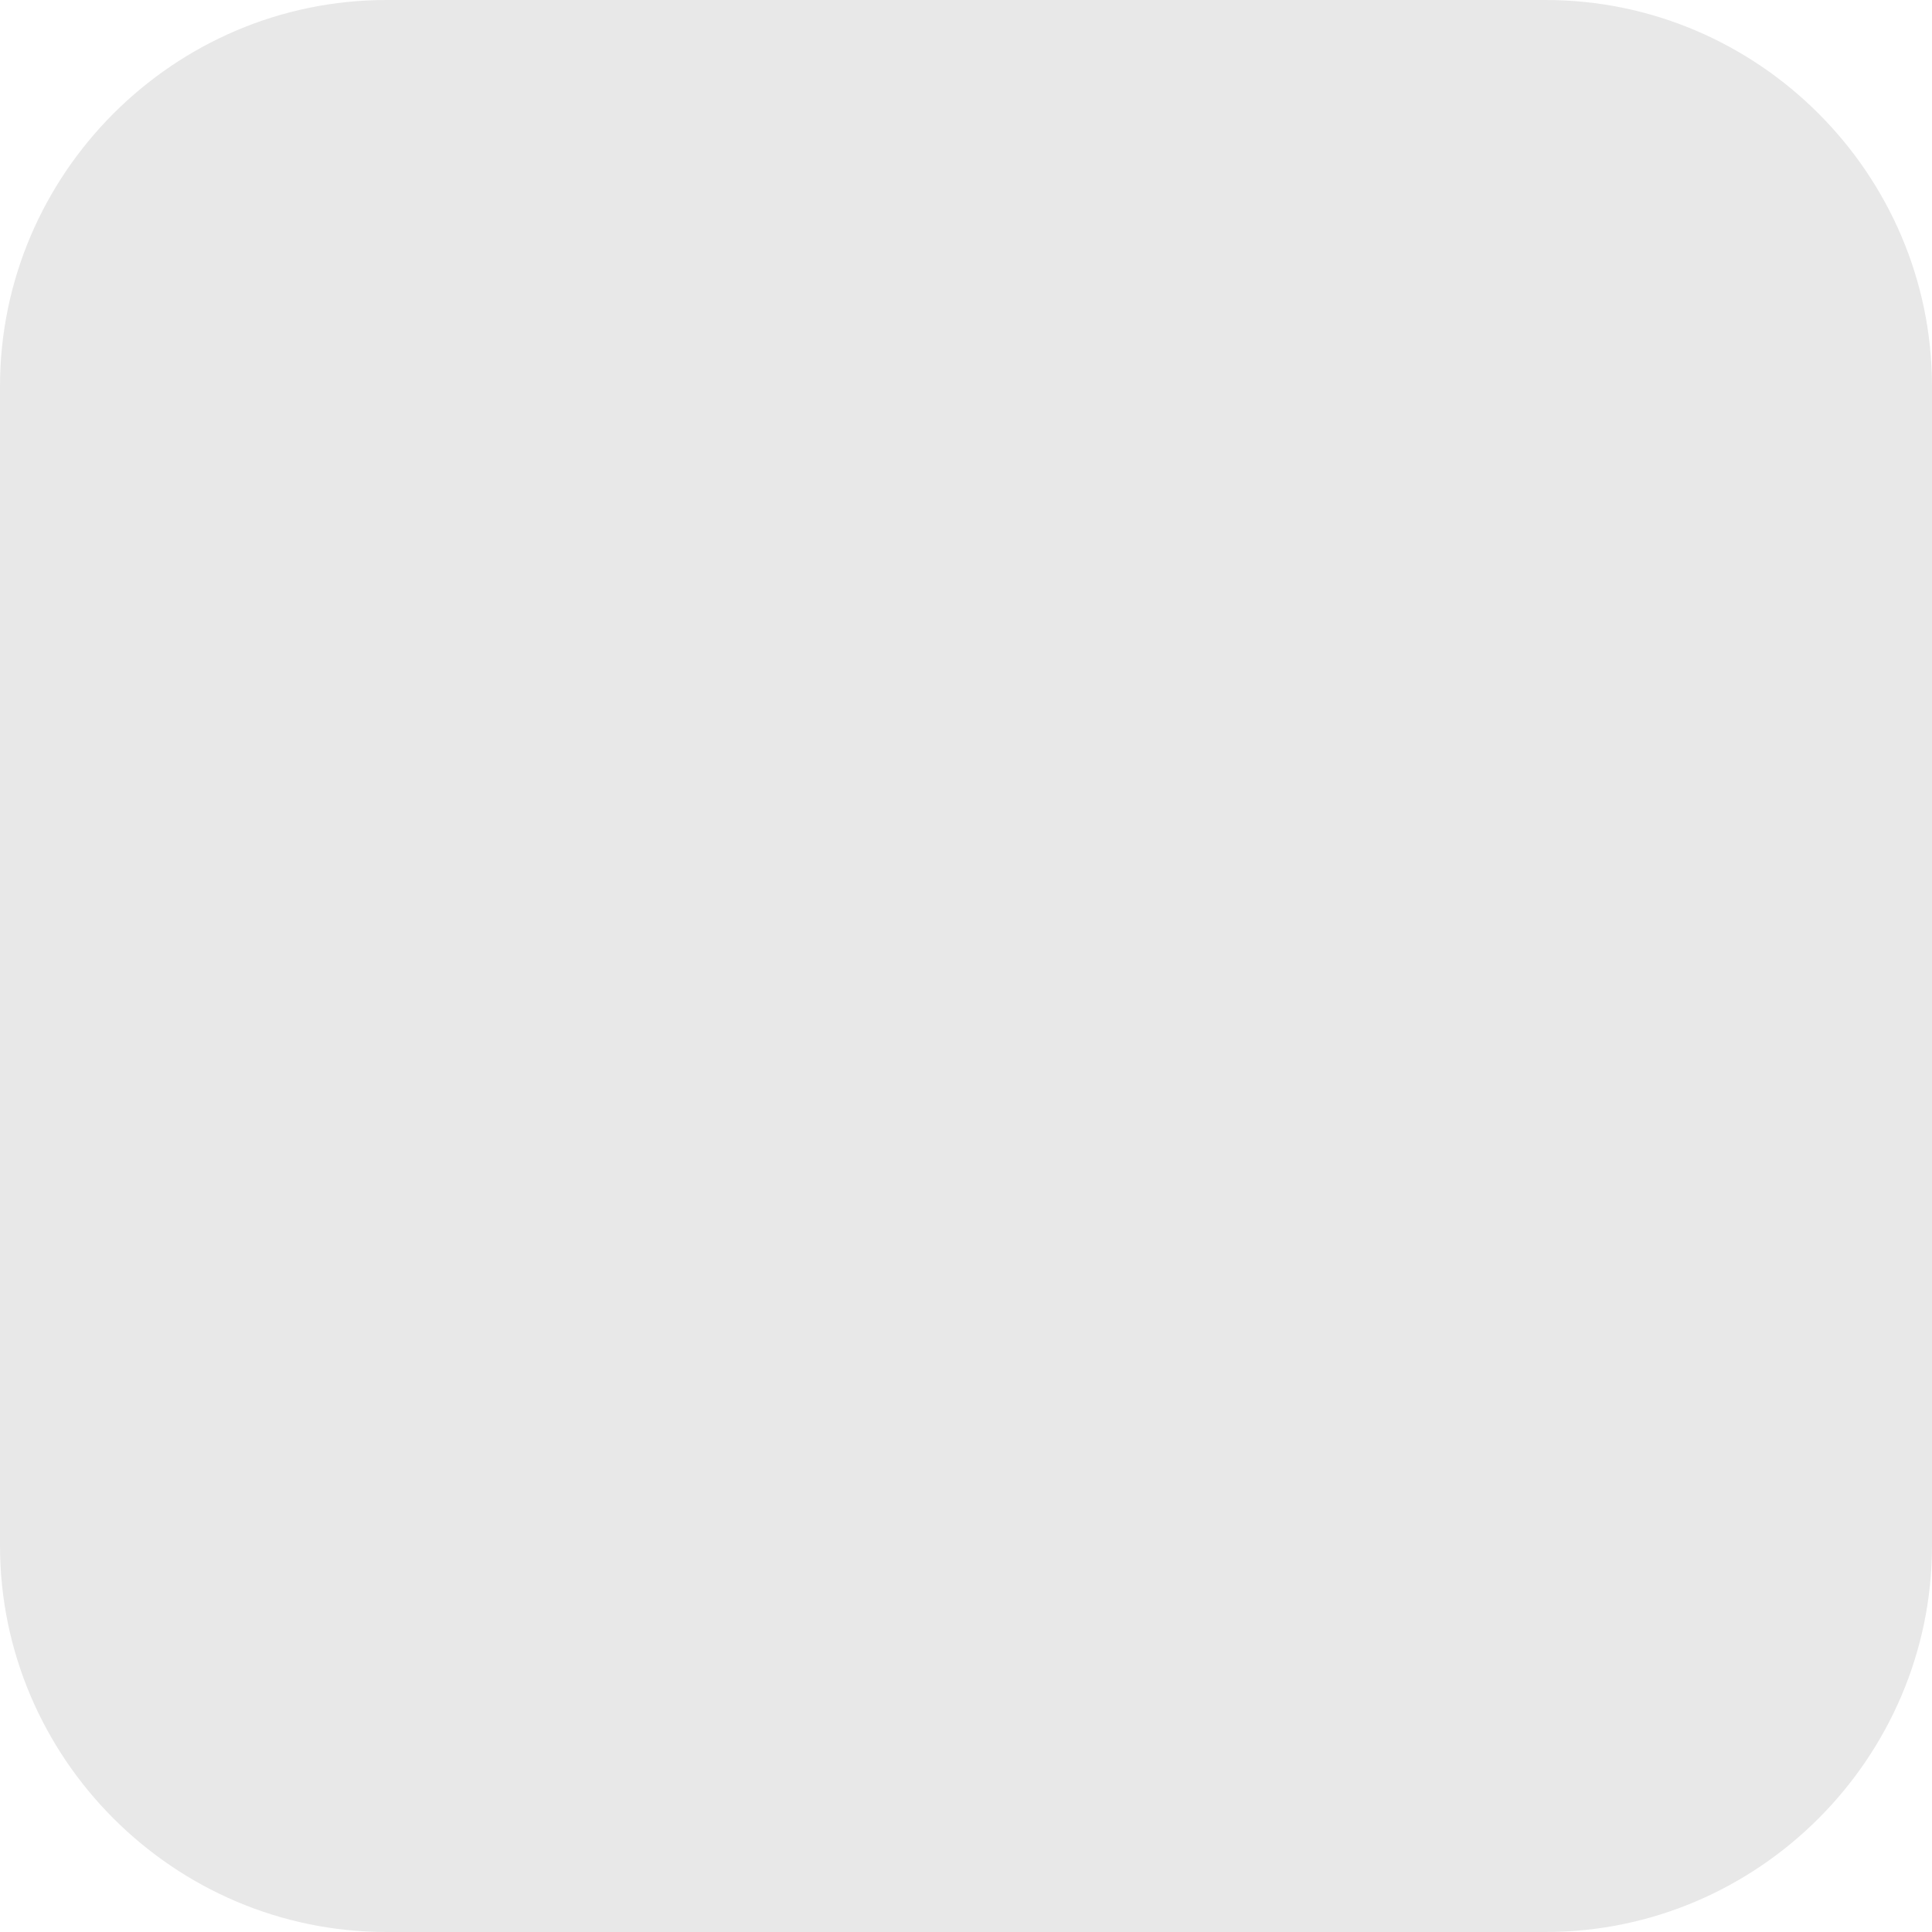
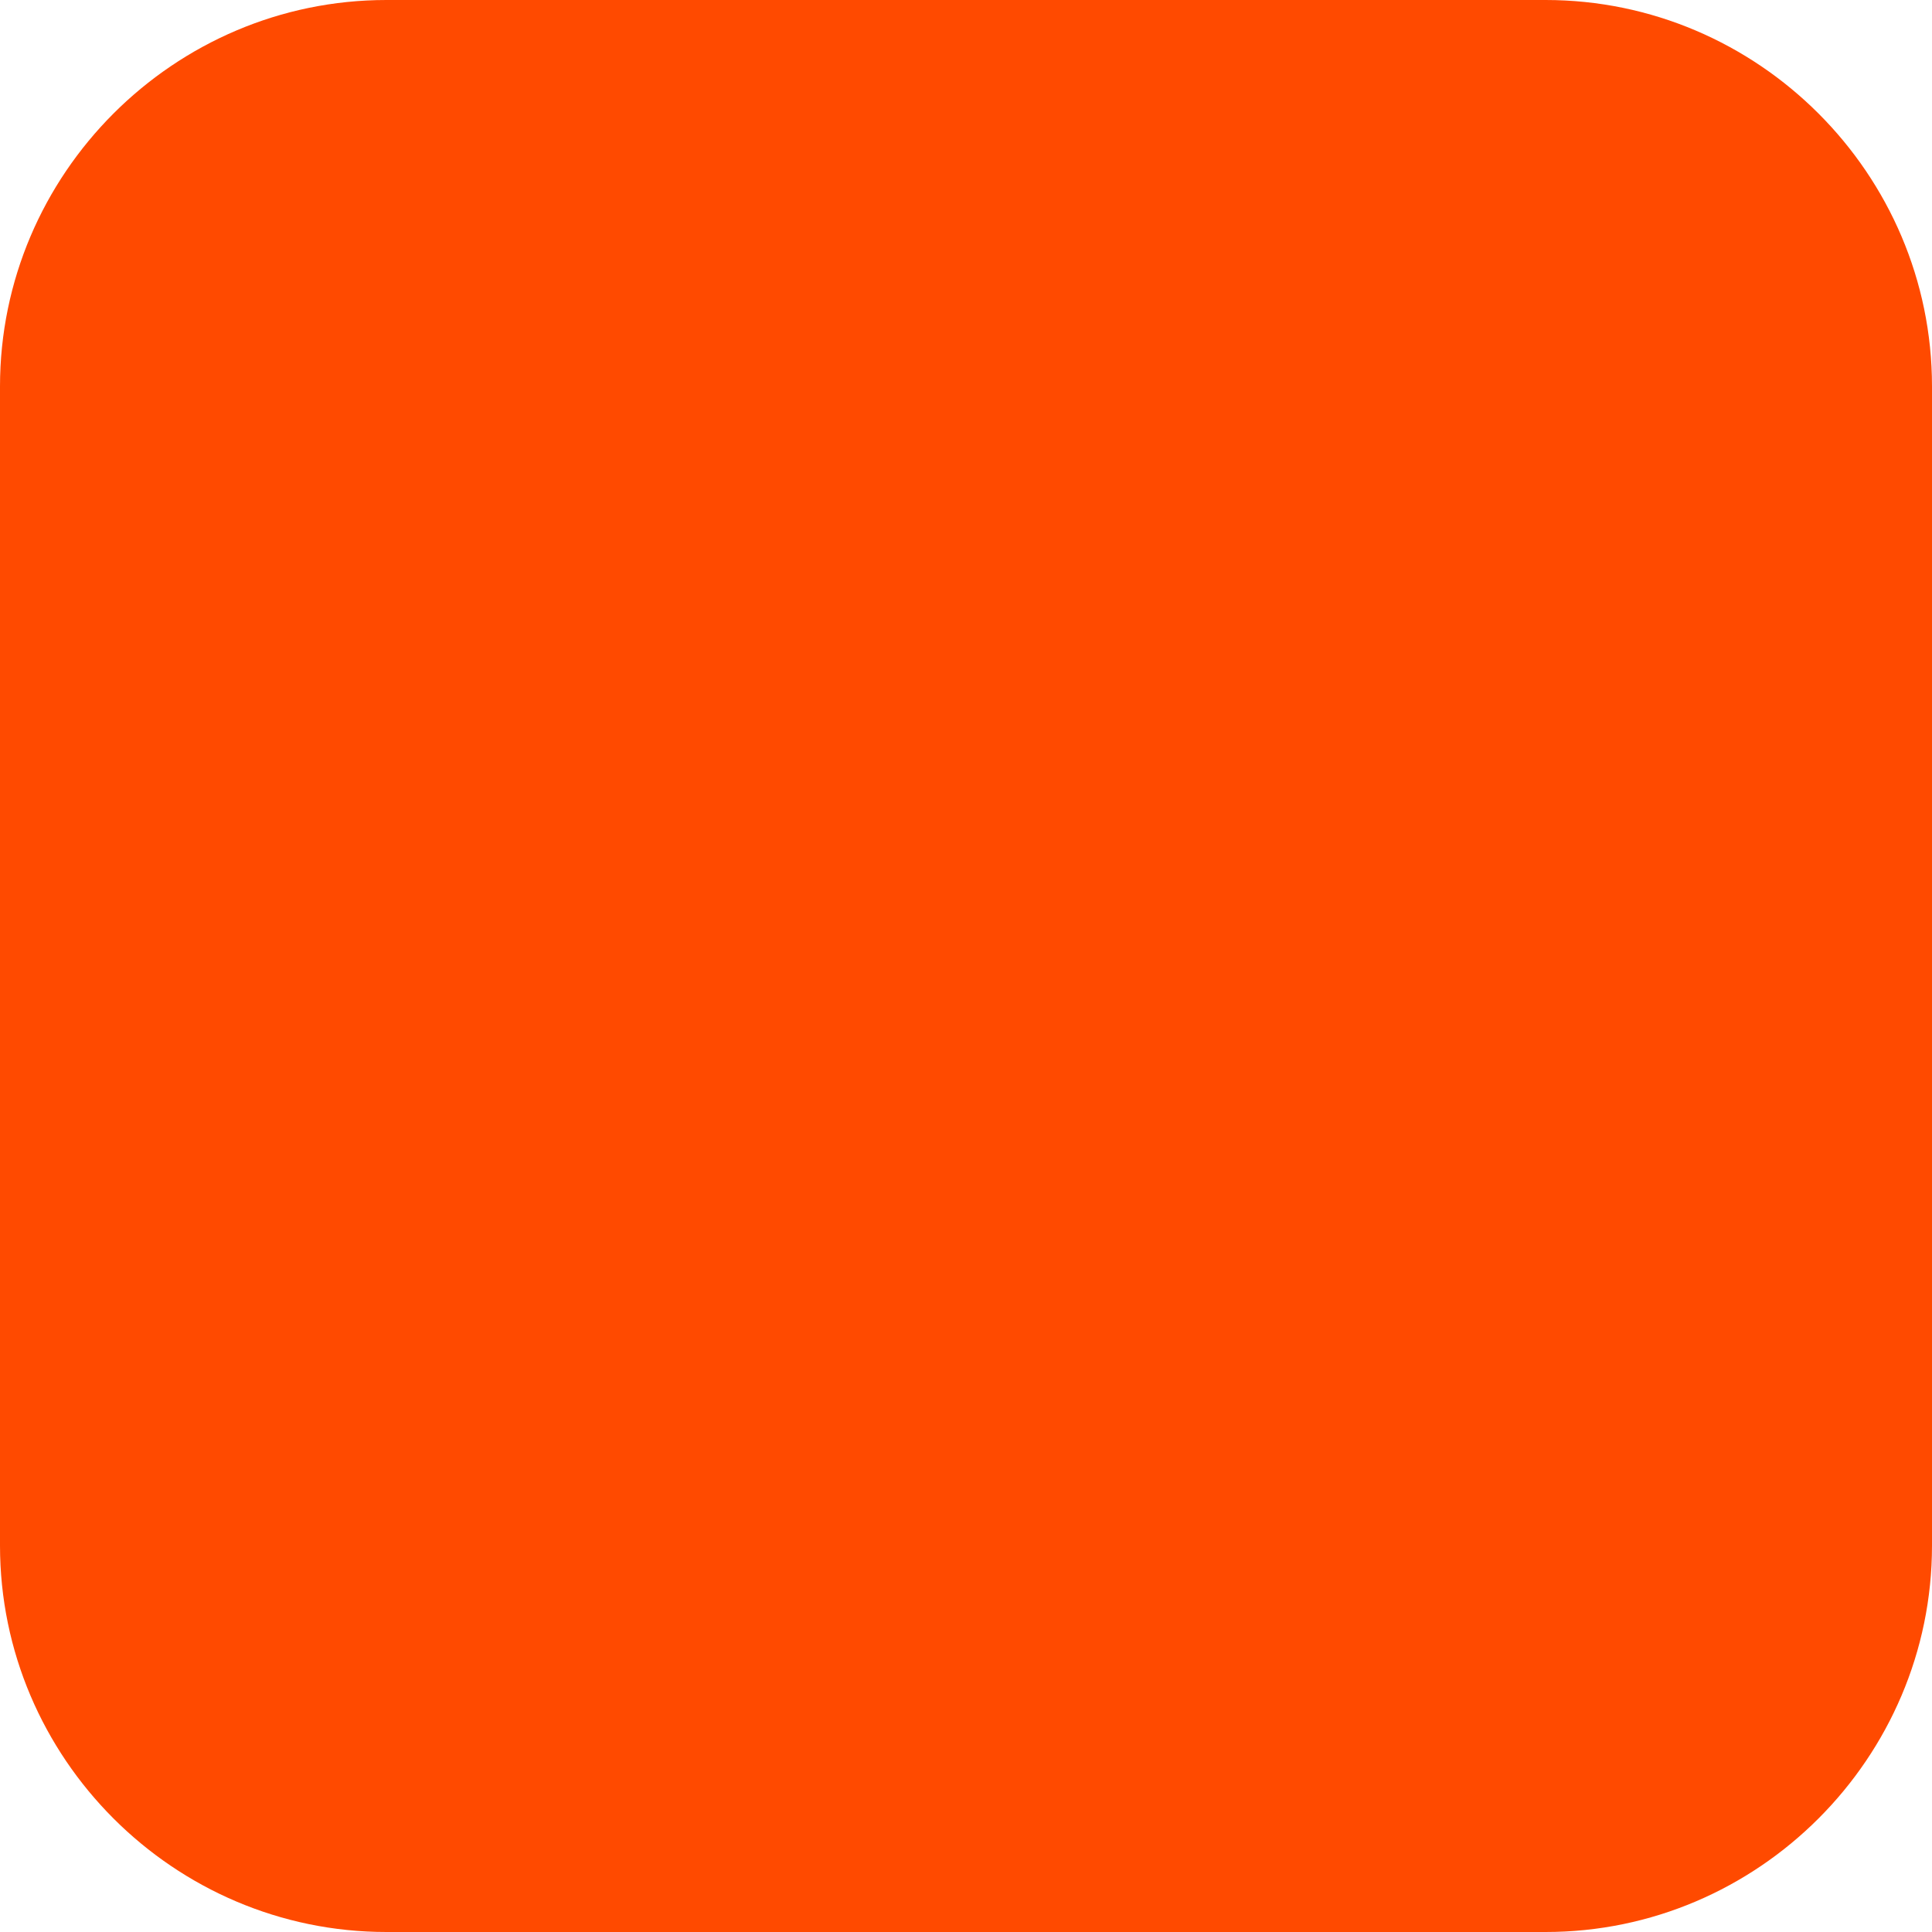
- <svg xmlns="http://www.w3.org/2000/svg" width="80" height="80" viewBox="0 0 80 80" fill="none">
-   <path d="M64 0H16C7.2 0 0 7.2 0 16V64C0 72.8 7.2 80 16 80H64C72.8 80 80 72.8 80 64V16C80 7.2 72.8 0 64 0Z" fill="#E8E8E8" />
+ <svg xmlns="http://www.w3.org/2000/svg" width="180" height="180" viewBox="0 0 180 180" fill="none">
+   <path d="M144 0H36C16.2 0 0 16.2 0 36V144C0 163.8 16.2 180 36 180H144C163.8 180 180 163.8 180 144V36C180 16.2 163.8 0 144 0Z" fill="#FF4A00" />
</svg>
